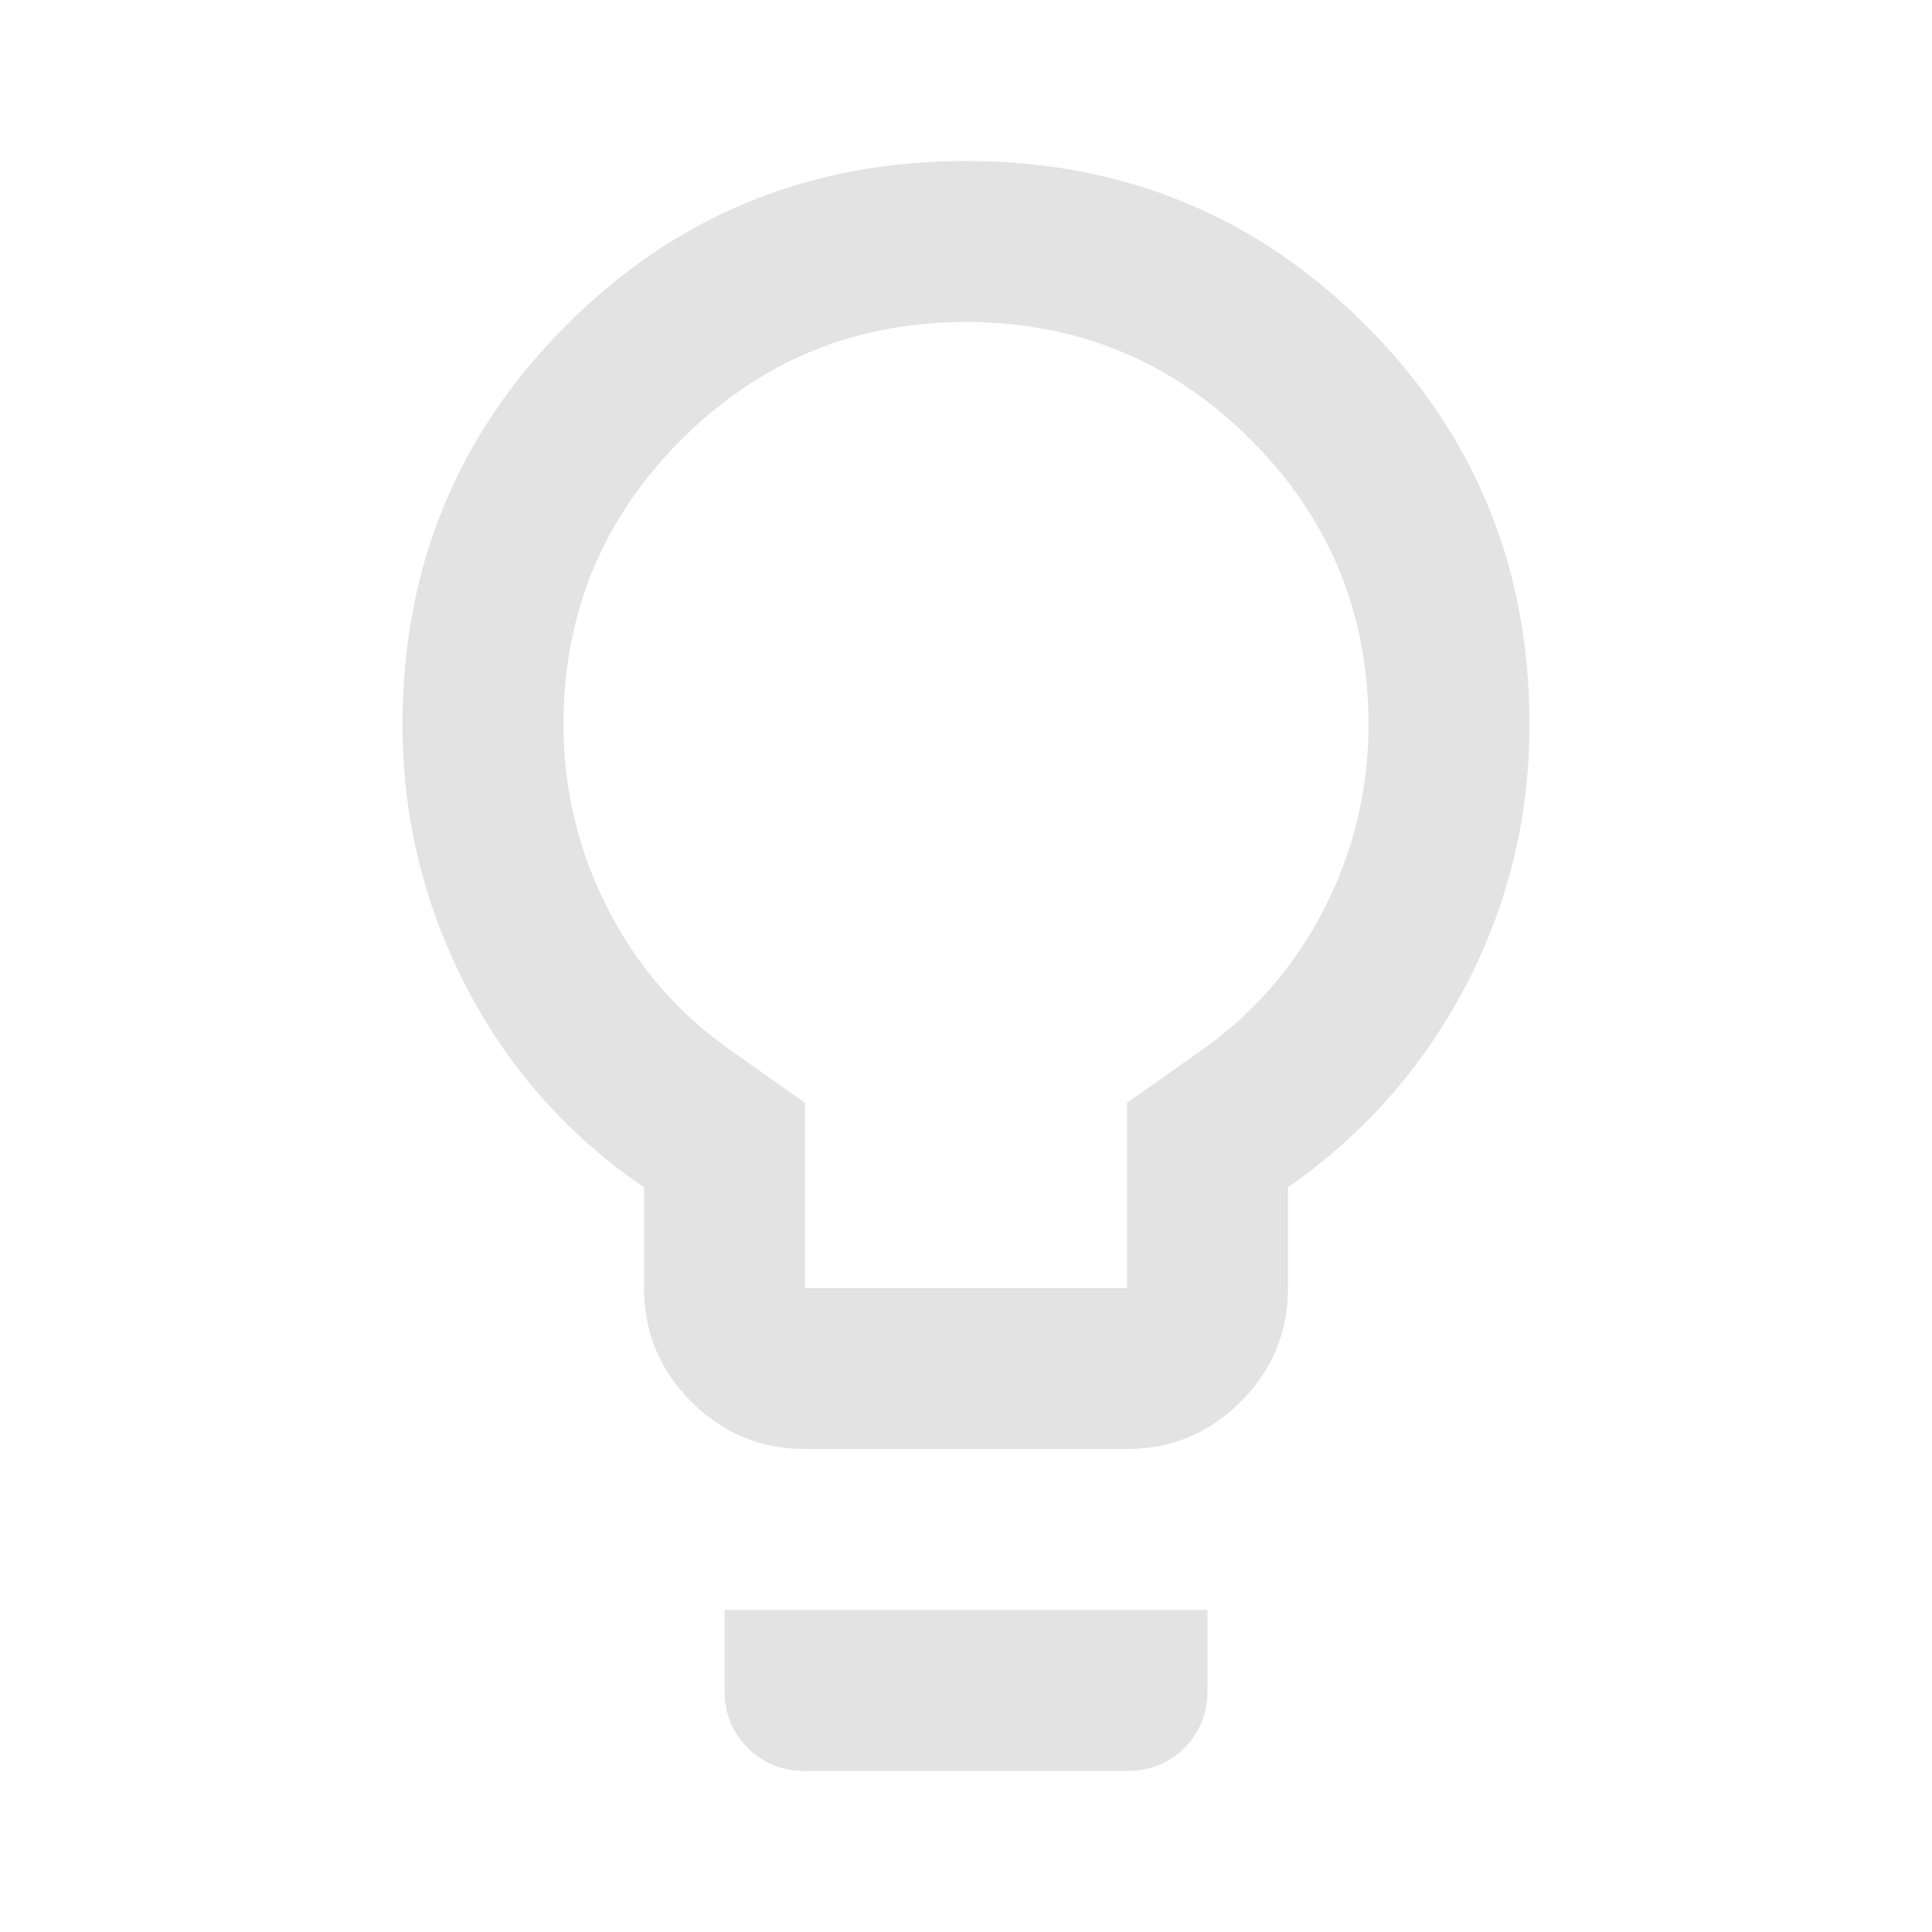
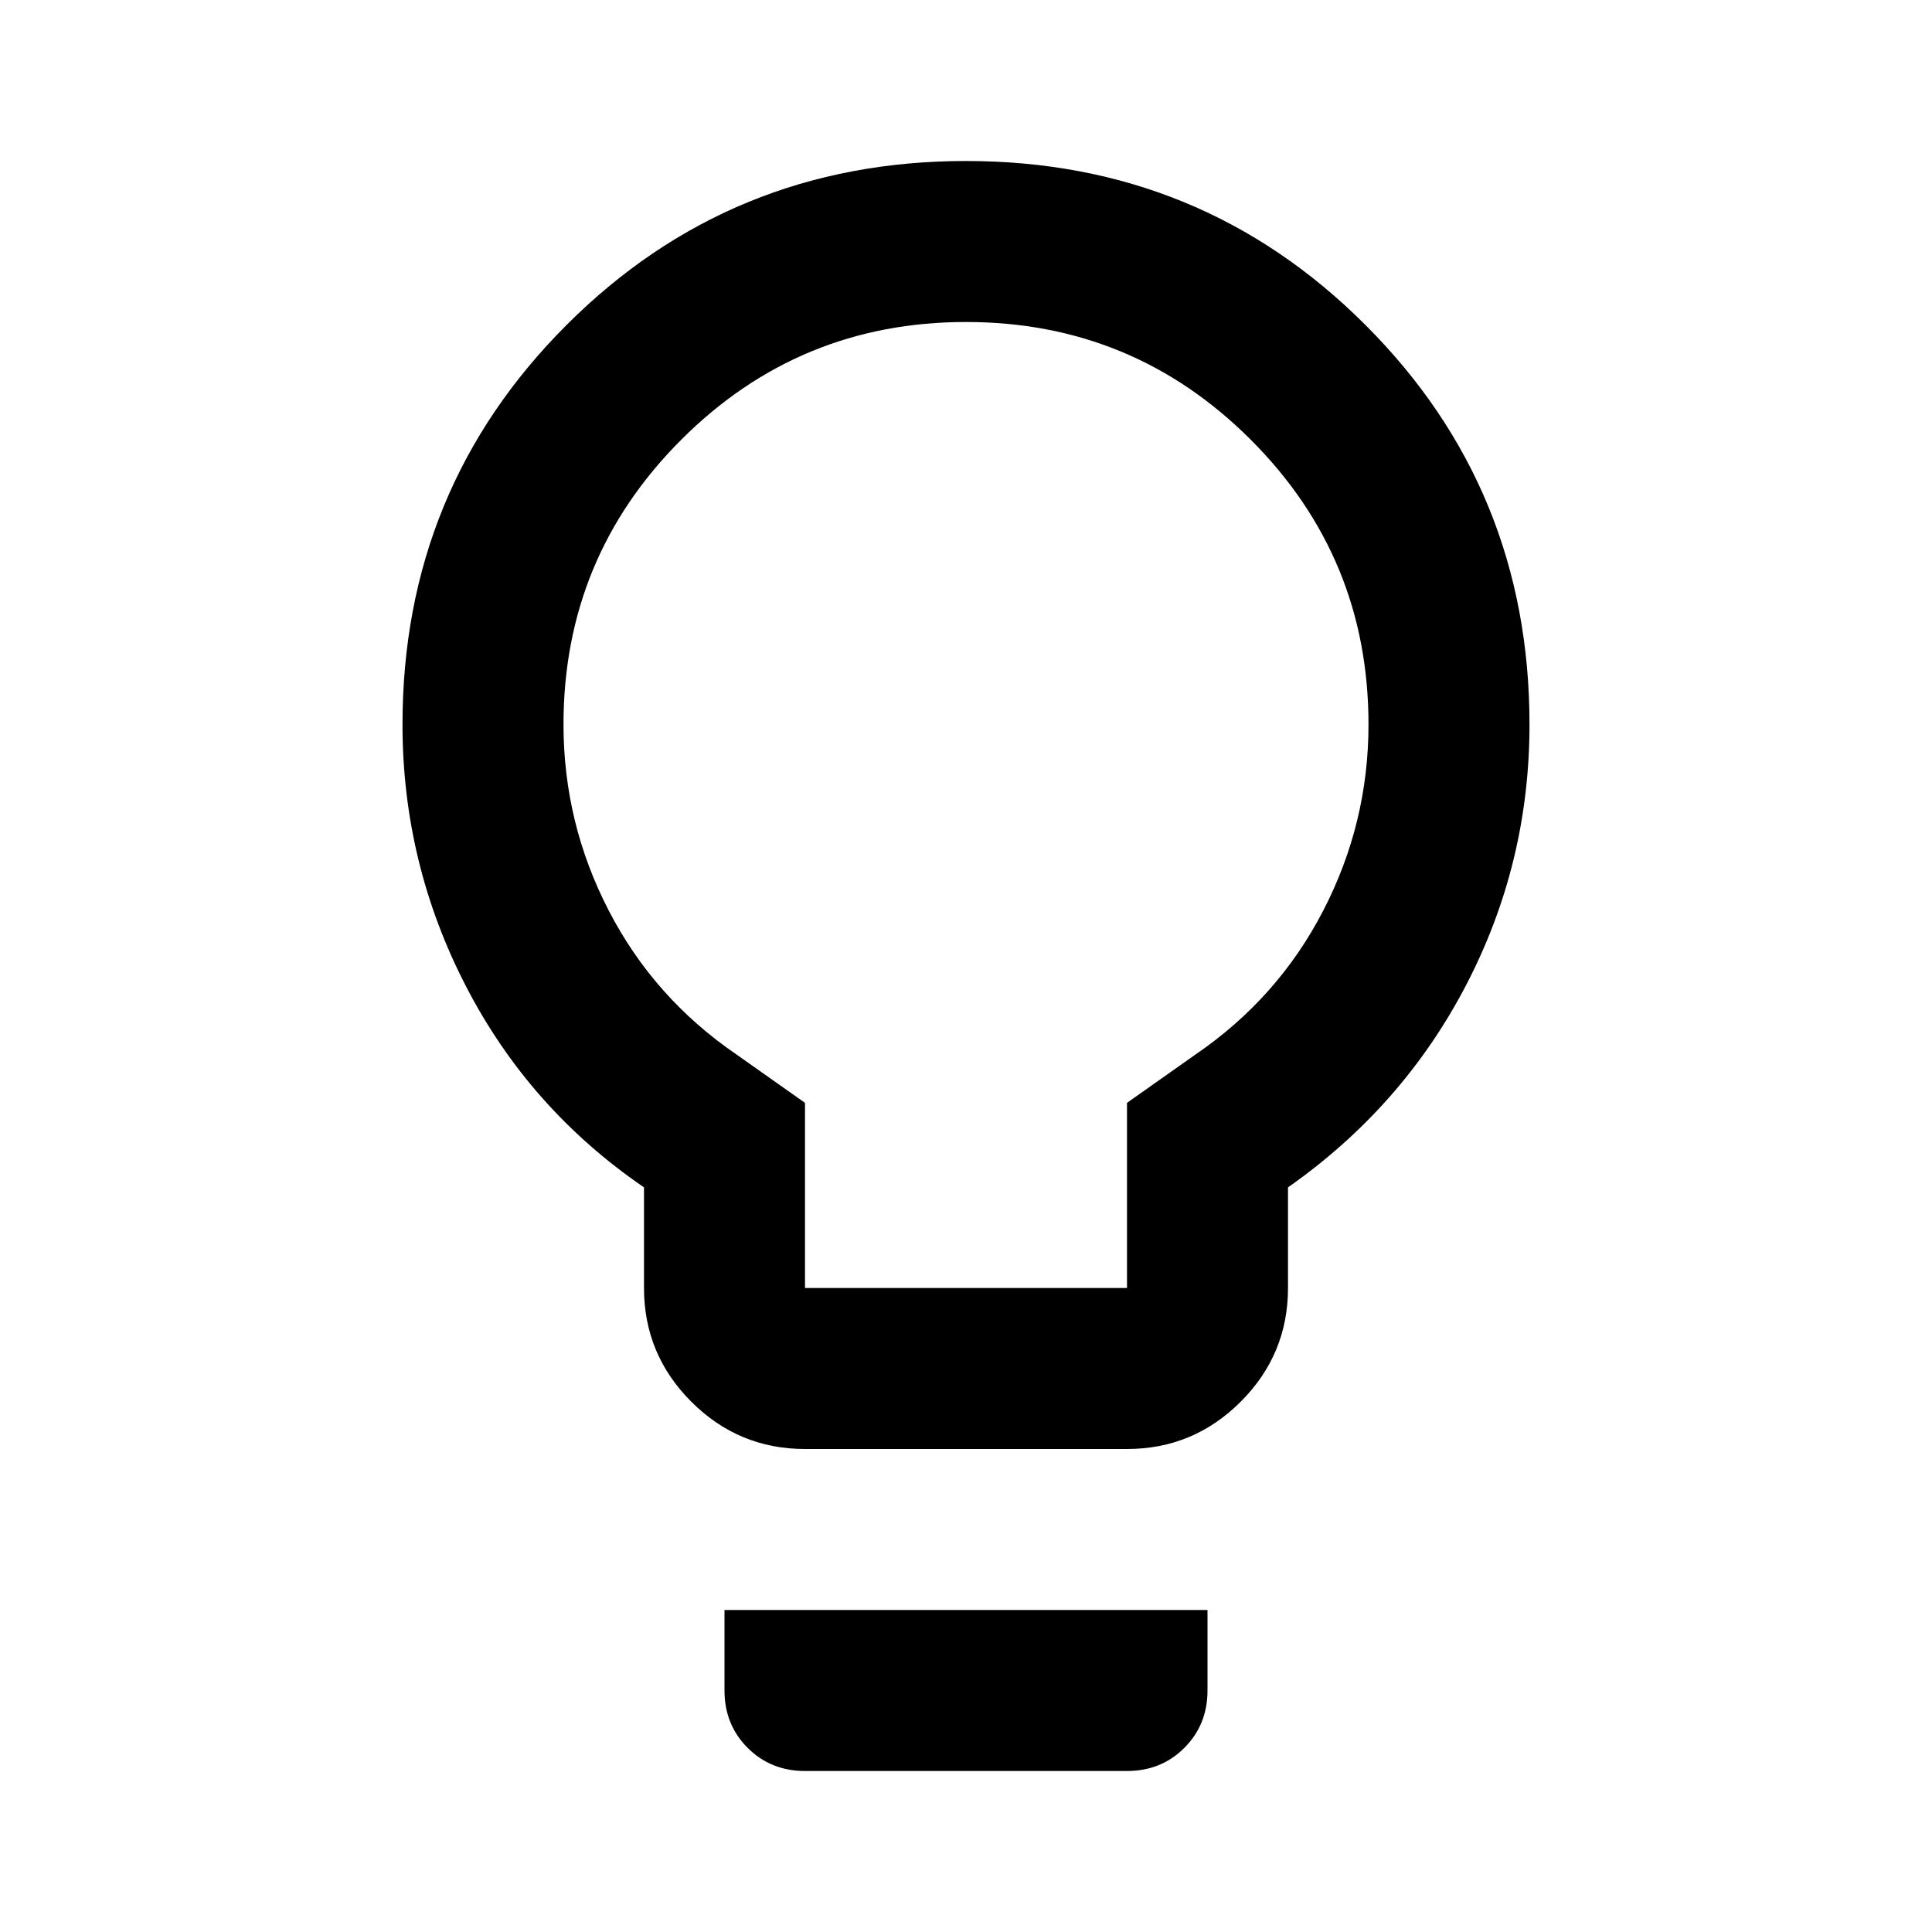
- <svg xmlns="http://www.w3.org/2000/svg" height="24px" viewBox="0 -960 960 960" width="24px" fill="#e3e3e3">
+ <svg xmlns="http://www.w3.org/2000/svg" height="24px" viewBox="0 -960 960 960" width="24px" fill="currentColor">
  <path d="M400-240q-33 0-56.5-23.5T320-320v-50q-57-39-88.5-100T200-600q0-117 81.5-198.5T480-880q117 0 198.5 81.5T760-600q0 69-31.5 129.5T640-370v50q0 33-23.5 56.5T560-240H400Zm0-80h160v-92l34-24q41-28 63.5-71.5T680-600q0-83-58.5-141.5T480-800q-83 0-141.5 58.5T280-600q0 49 22.5 92.5T366-436l34 24v92Zm0 240q-17 0-28.5-11.5T360-120v-40h240v40q0 17-11.5 28.5T560-80H400Zm80-520Z" />
</svg>
